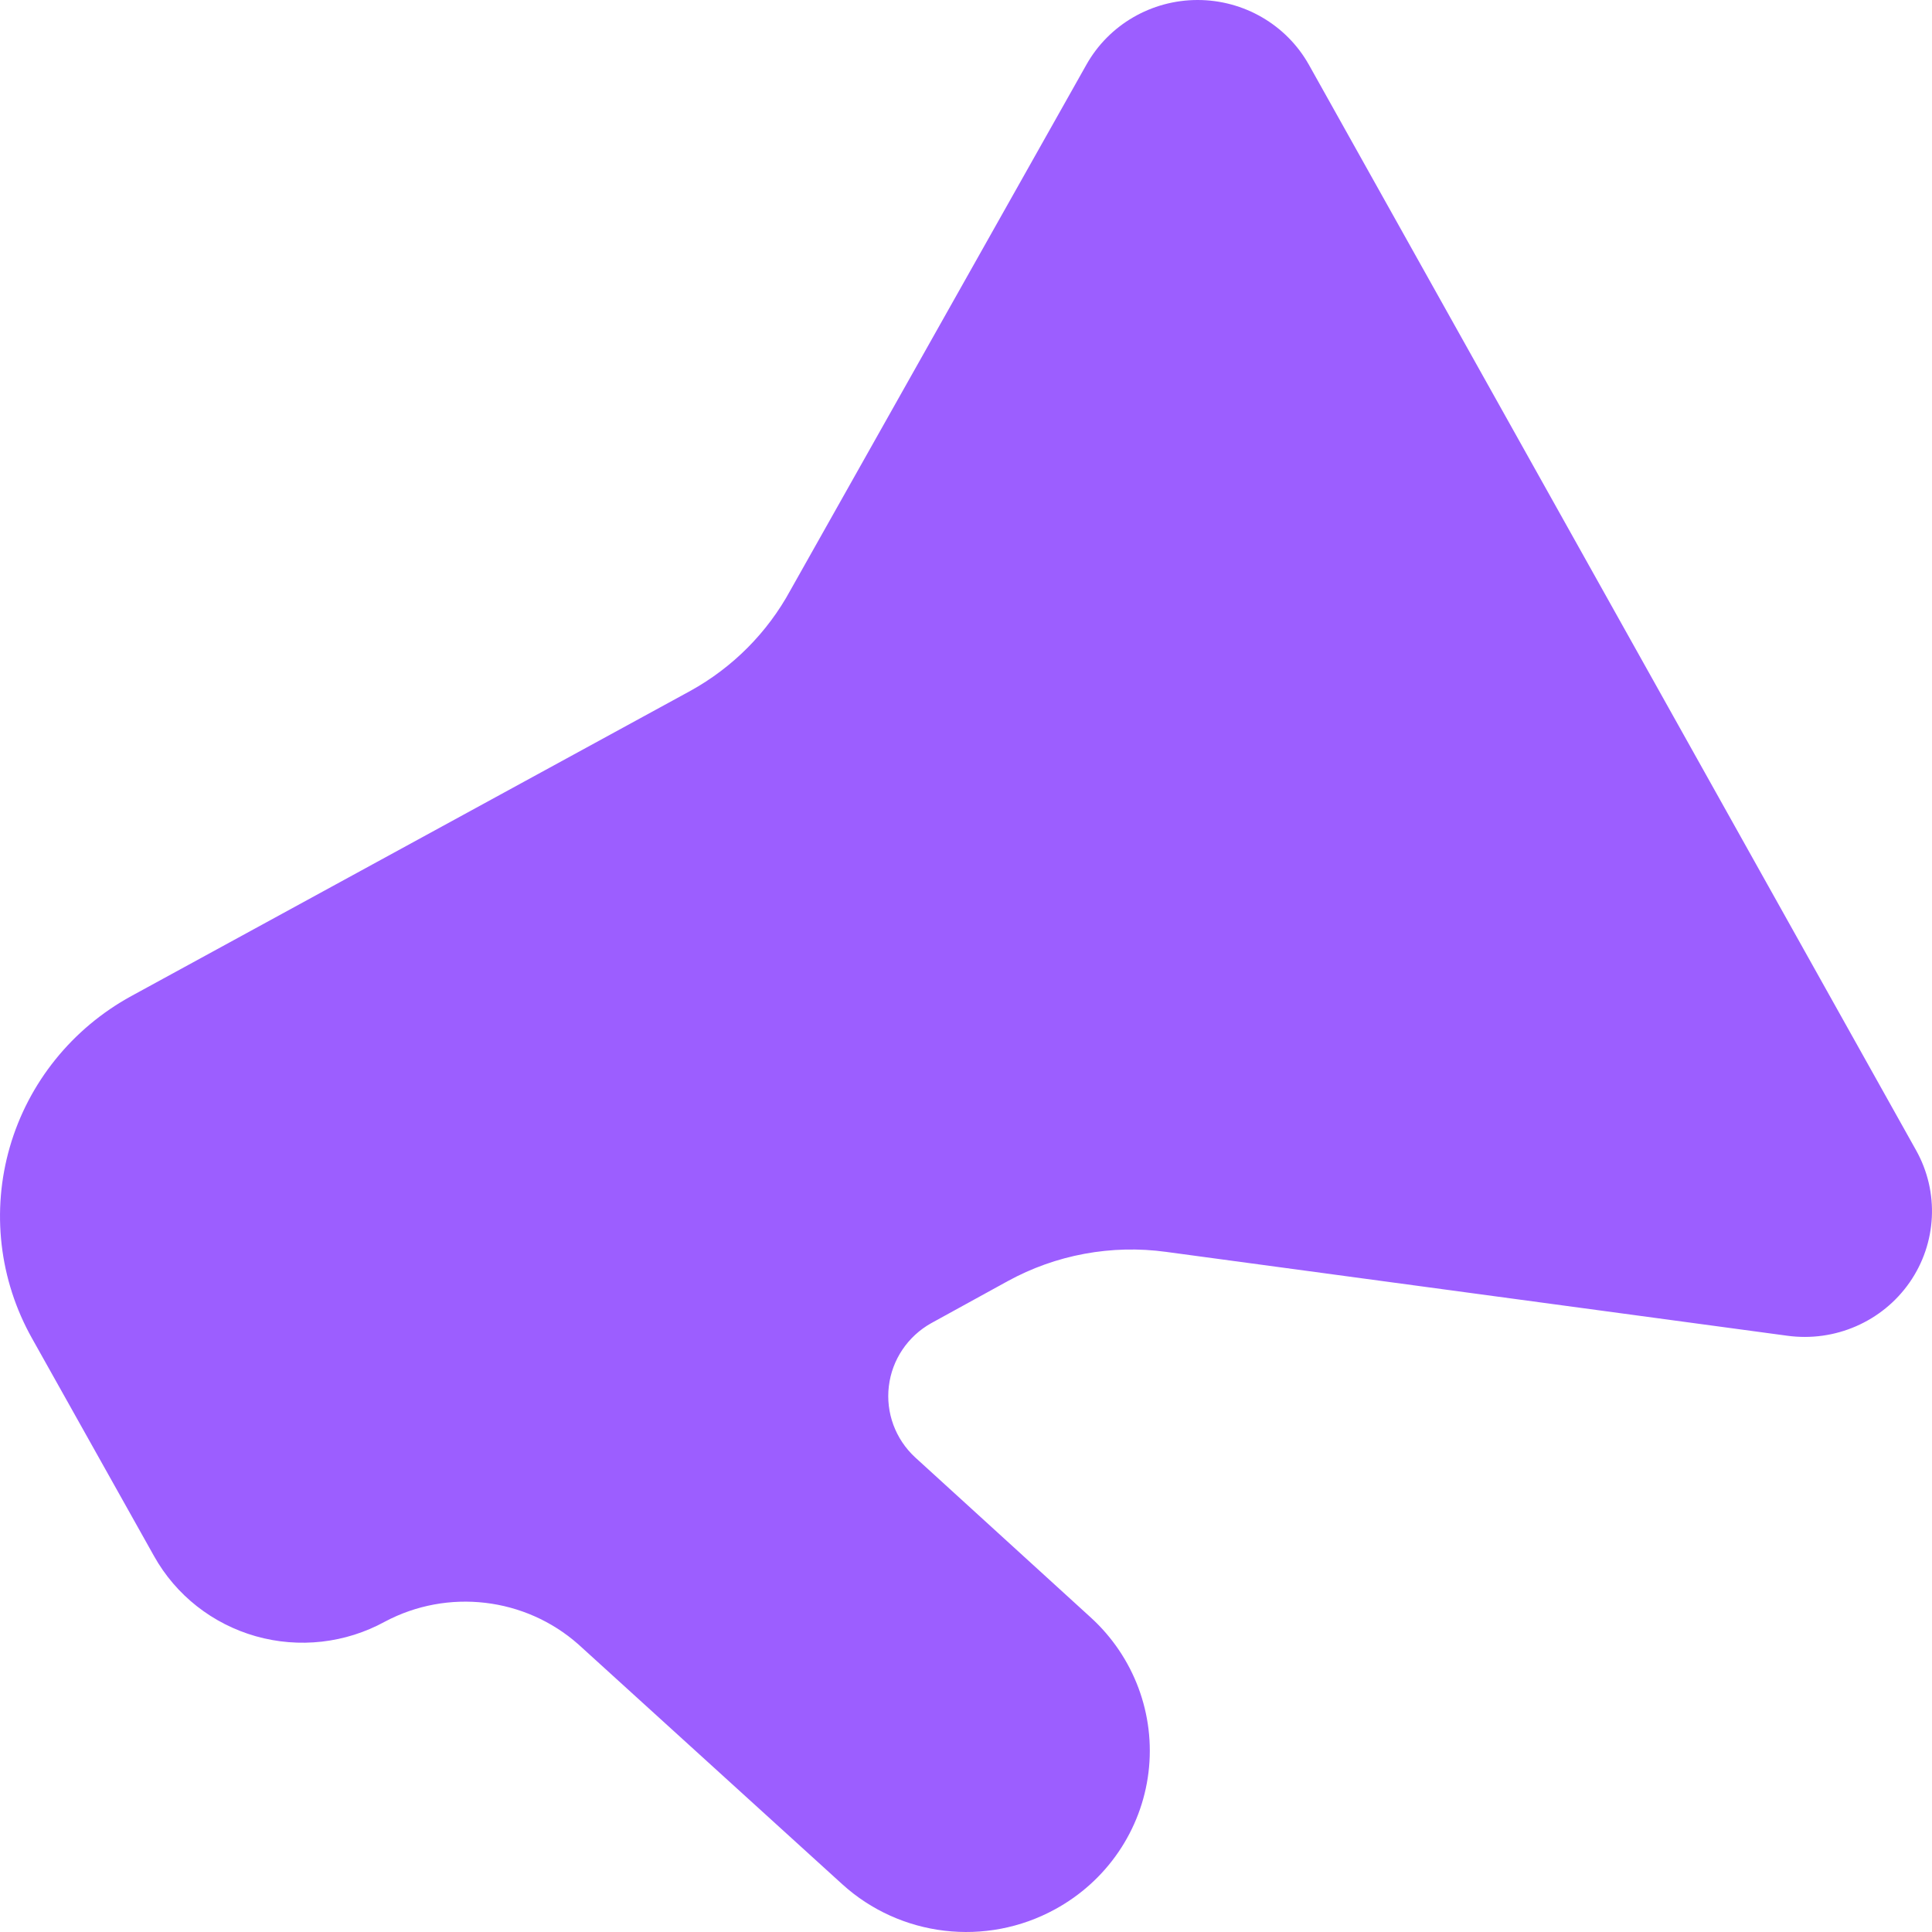
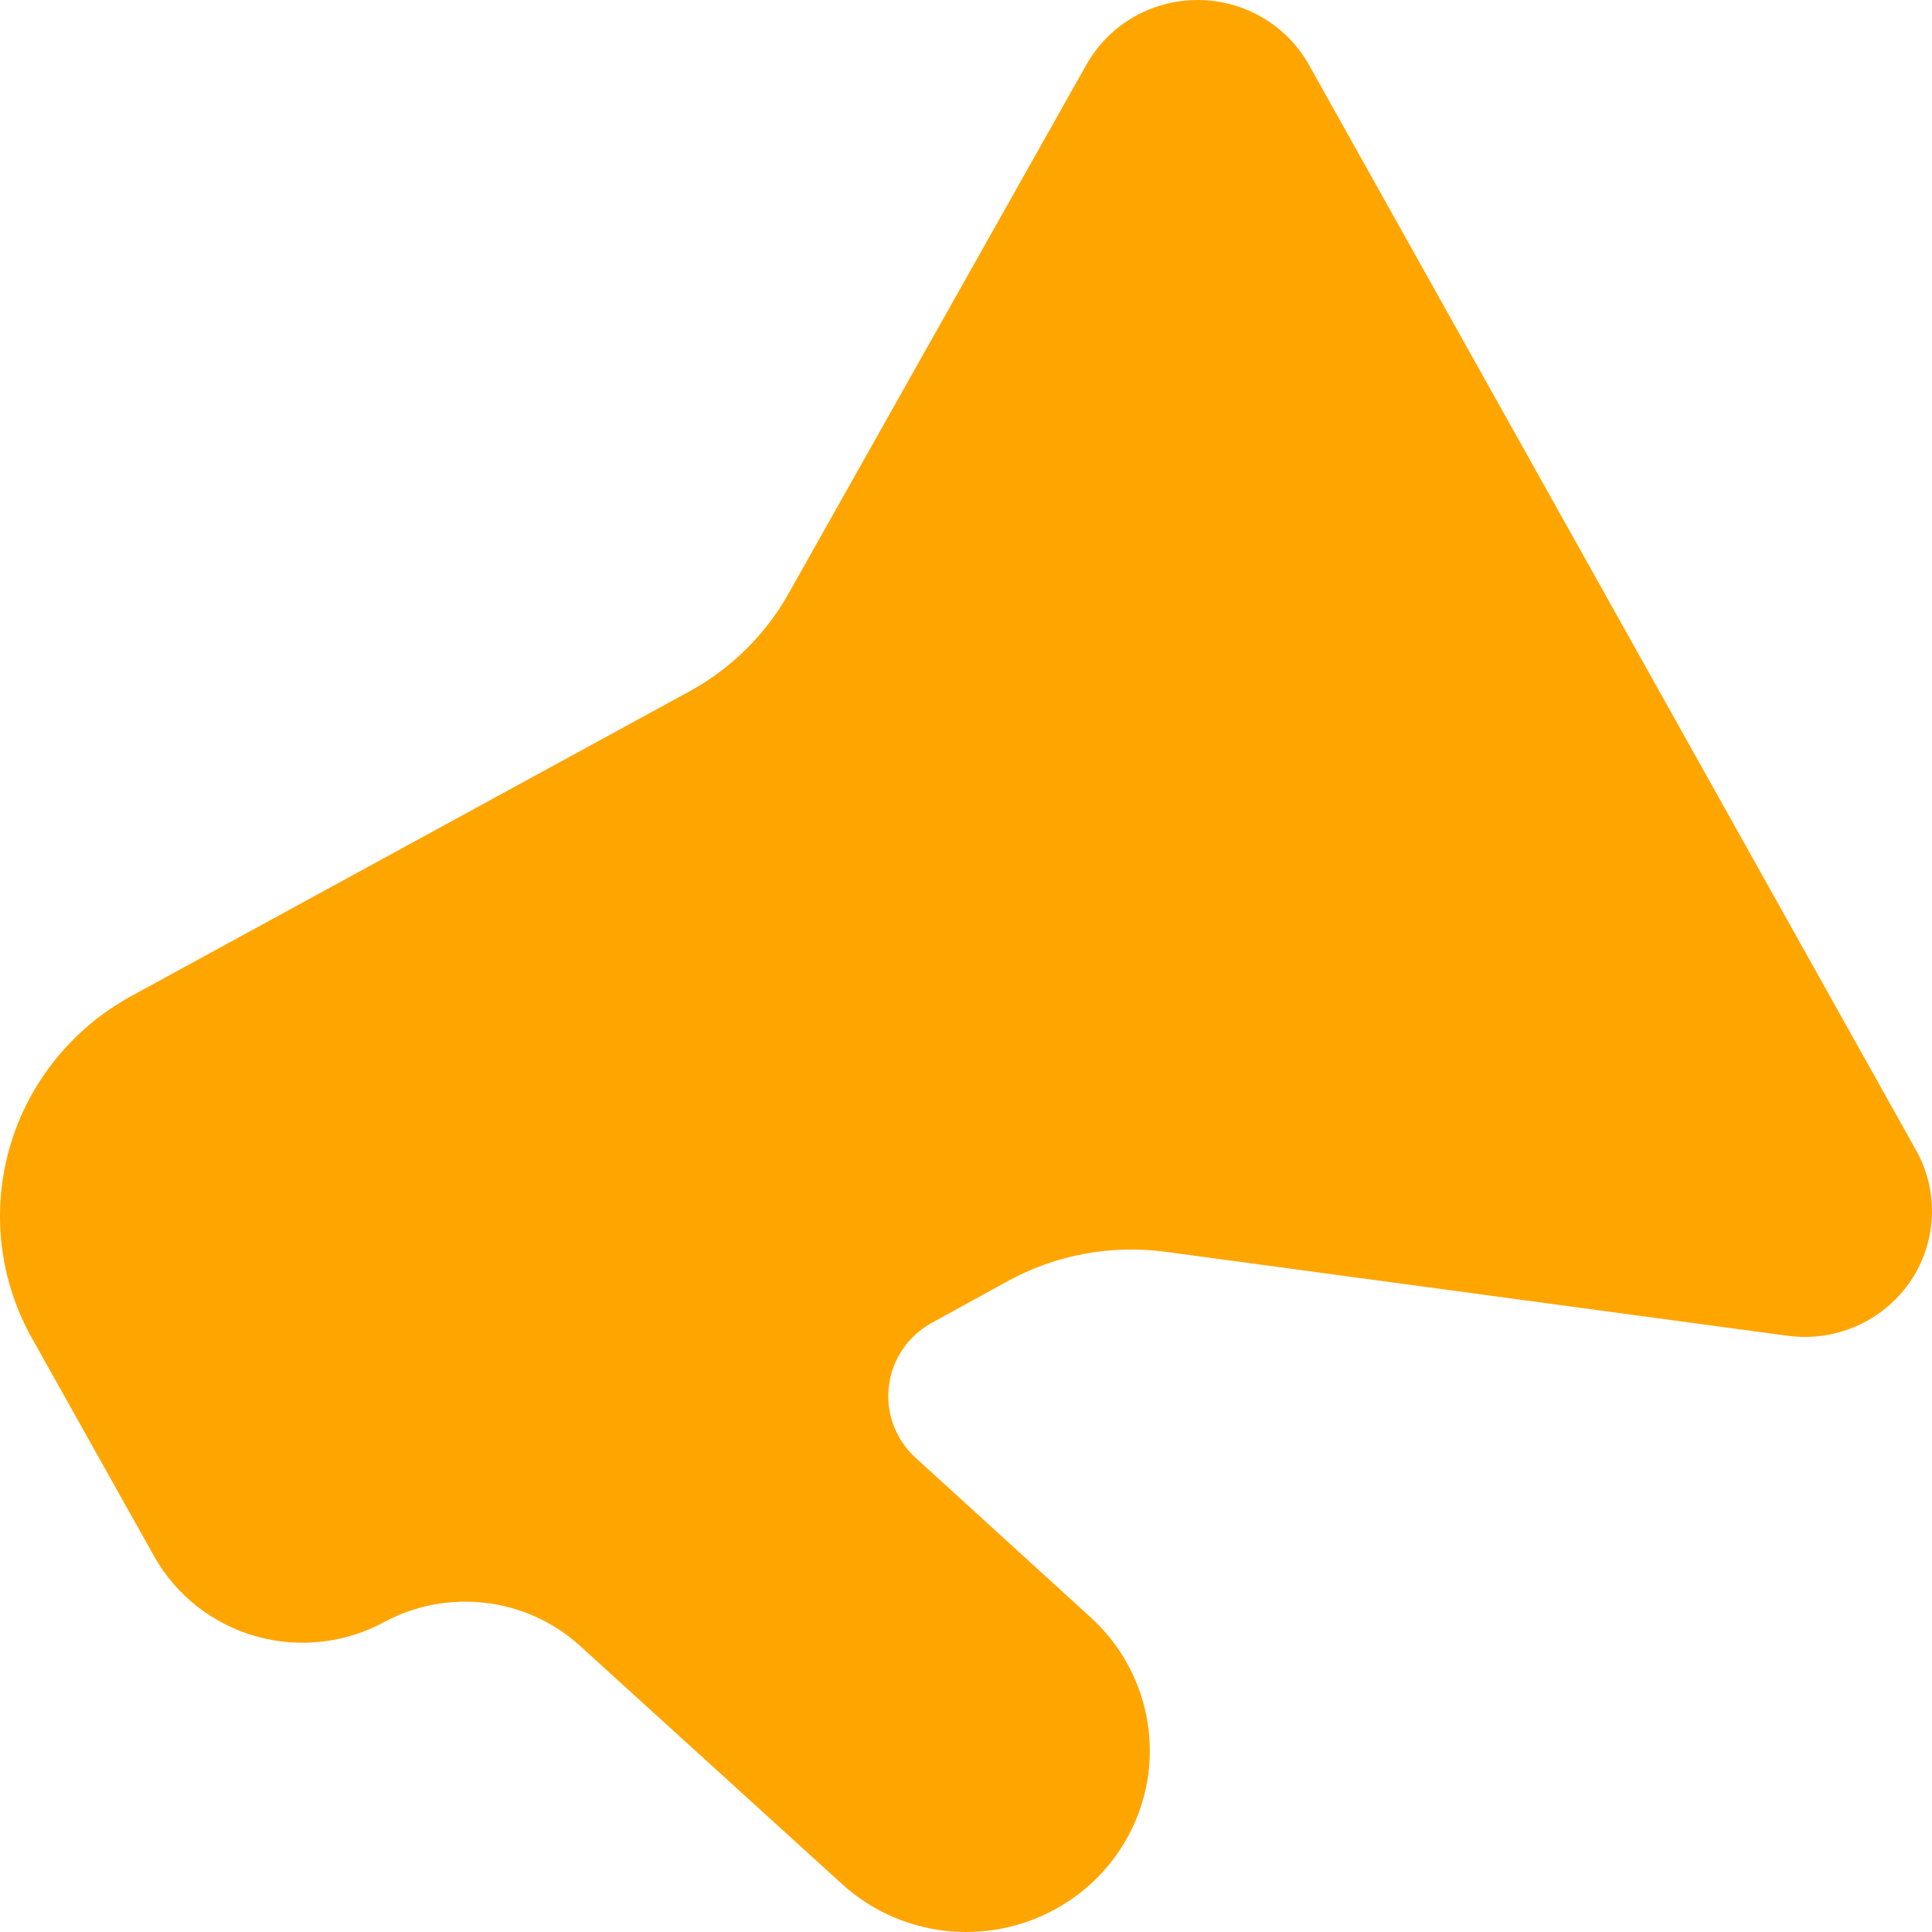
<svg xmlns="http://www.w3.org/2000/svg" width="46" height="46" viewBox="0 0 46 46" fill="none">
-   <path fill-rule="evenodd" clip-rule="evenodd" d="M25.97 38.511C27.001 39.451 27.513 40.823 27.345 42.2C27.177 43.577 26.35 44.789 25.121 45.459C23.477 46.36 21.434 46.119 20.051 44.86L13.769 39.15C12.502 38.031 10.661 37.815 9.164 38.611C8.226 39.125 7.121 39.25 6.09 38.958C5.06 38.666 4.189 37.981 3.67 37.054L0.761 31.863C-0.019 30.473 -0.208 28.834 0.235 27.306C0.678 25.778 1.718 24.487 3.124 23.717L16.436 16.45C17.445 15.893 18.272 15.061 18.819 14.054L25.869 1.536C26.404 0.588 27.416 0 28.515 0C29.613 0 30.626 0.588 31.161 1.536L45.623 27.391C46.177 28.384 46.116 29.6 45.467 30.534C44.817 31.468 43.689 31.959 42.553 31.803L27.767 29.807C26.465 29.628 25.139 29.874 23.99 30.505L22.172 31.504C21.613 31.817 21.238 32.374 21.163 33.005C21.087 33.636 21.319 34.264 21.788 34.698L25.97 38.511Z" fill="#9C5EFF" />
+   <path fill-rule="evenodd" clip-rule="evenodd" d="M25.97 38.511C27.001 39.451 27.513 40.823 27.345 42.2C27.177 43.577 26.35 44.789 25.121 45.459C23.477 46.36 21.434 46.119 20.051 44.86L13.769 39.15C12.502 38.031 10.661 37.815 9.164 38.611C8.226 39.125 7.121 39.25 6.09 38.958C5.06 38.666 4.189 37.981 3.67 37.054L0.761 31.863C-0.019 30.473 -0.208 28.834 0.235 27.306C0.678 25.778 1.718 24.487 3.124 23.717L16.436 16.45C17.445 15.893 18.272 15.061 18.819 14.054L25.869 1.536C26.404 0.588 27.416 0 28.515 0C29.613 0 30.626 0.588 31.161 1.536L45.623 27.391C46.177 28.384 46.116 29.6 45.467 30.534C44.817 31.468 43.689 31.959 42.553 31.803L27.767 29.807C26.465 29.628 25.139 29.874 23.99 30.505L22.172 31.504C21.613 31.817 21.238 32.374 21.163 33.005C21.087 33.636 21.319 34.264 21.788 34.698L25.97 38.511Z" fill="orange" />
</svg>
